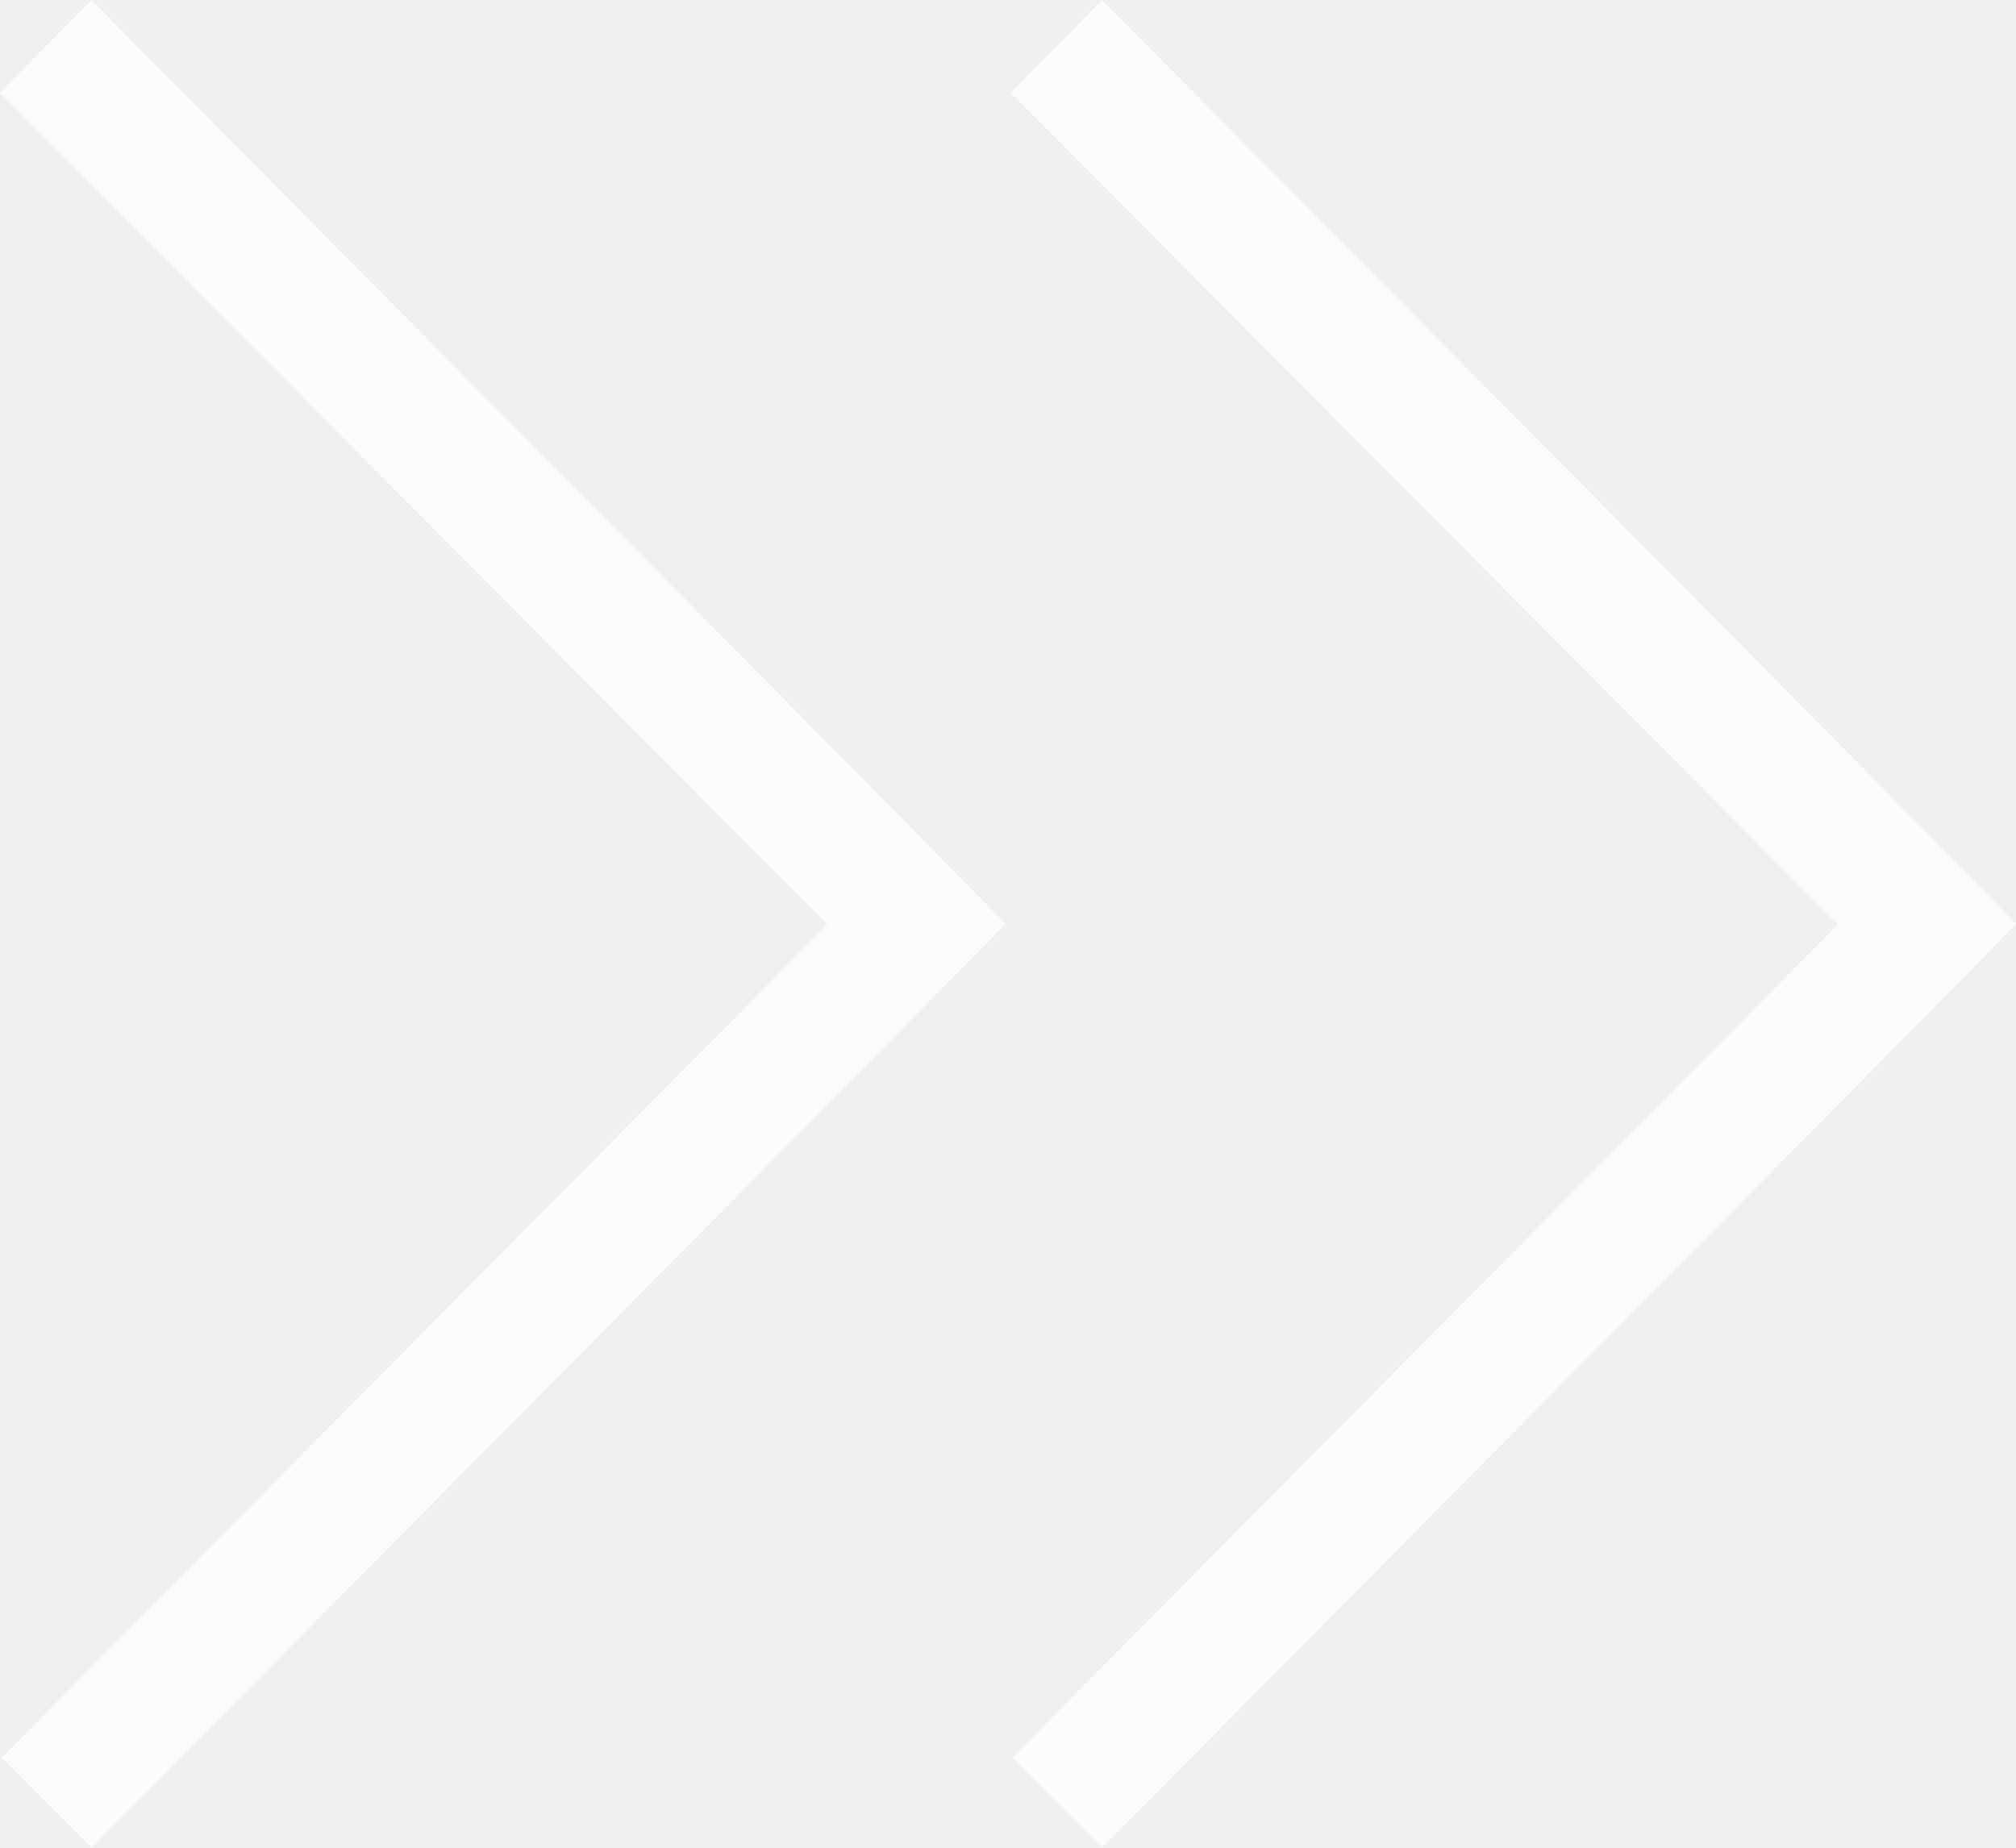
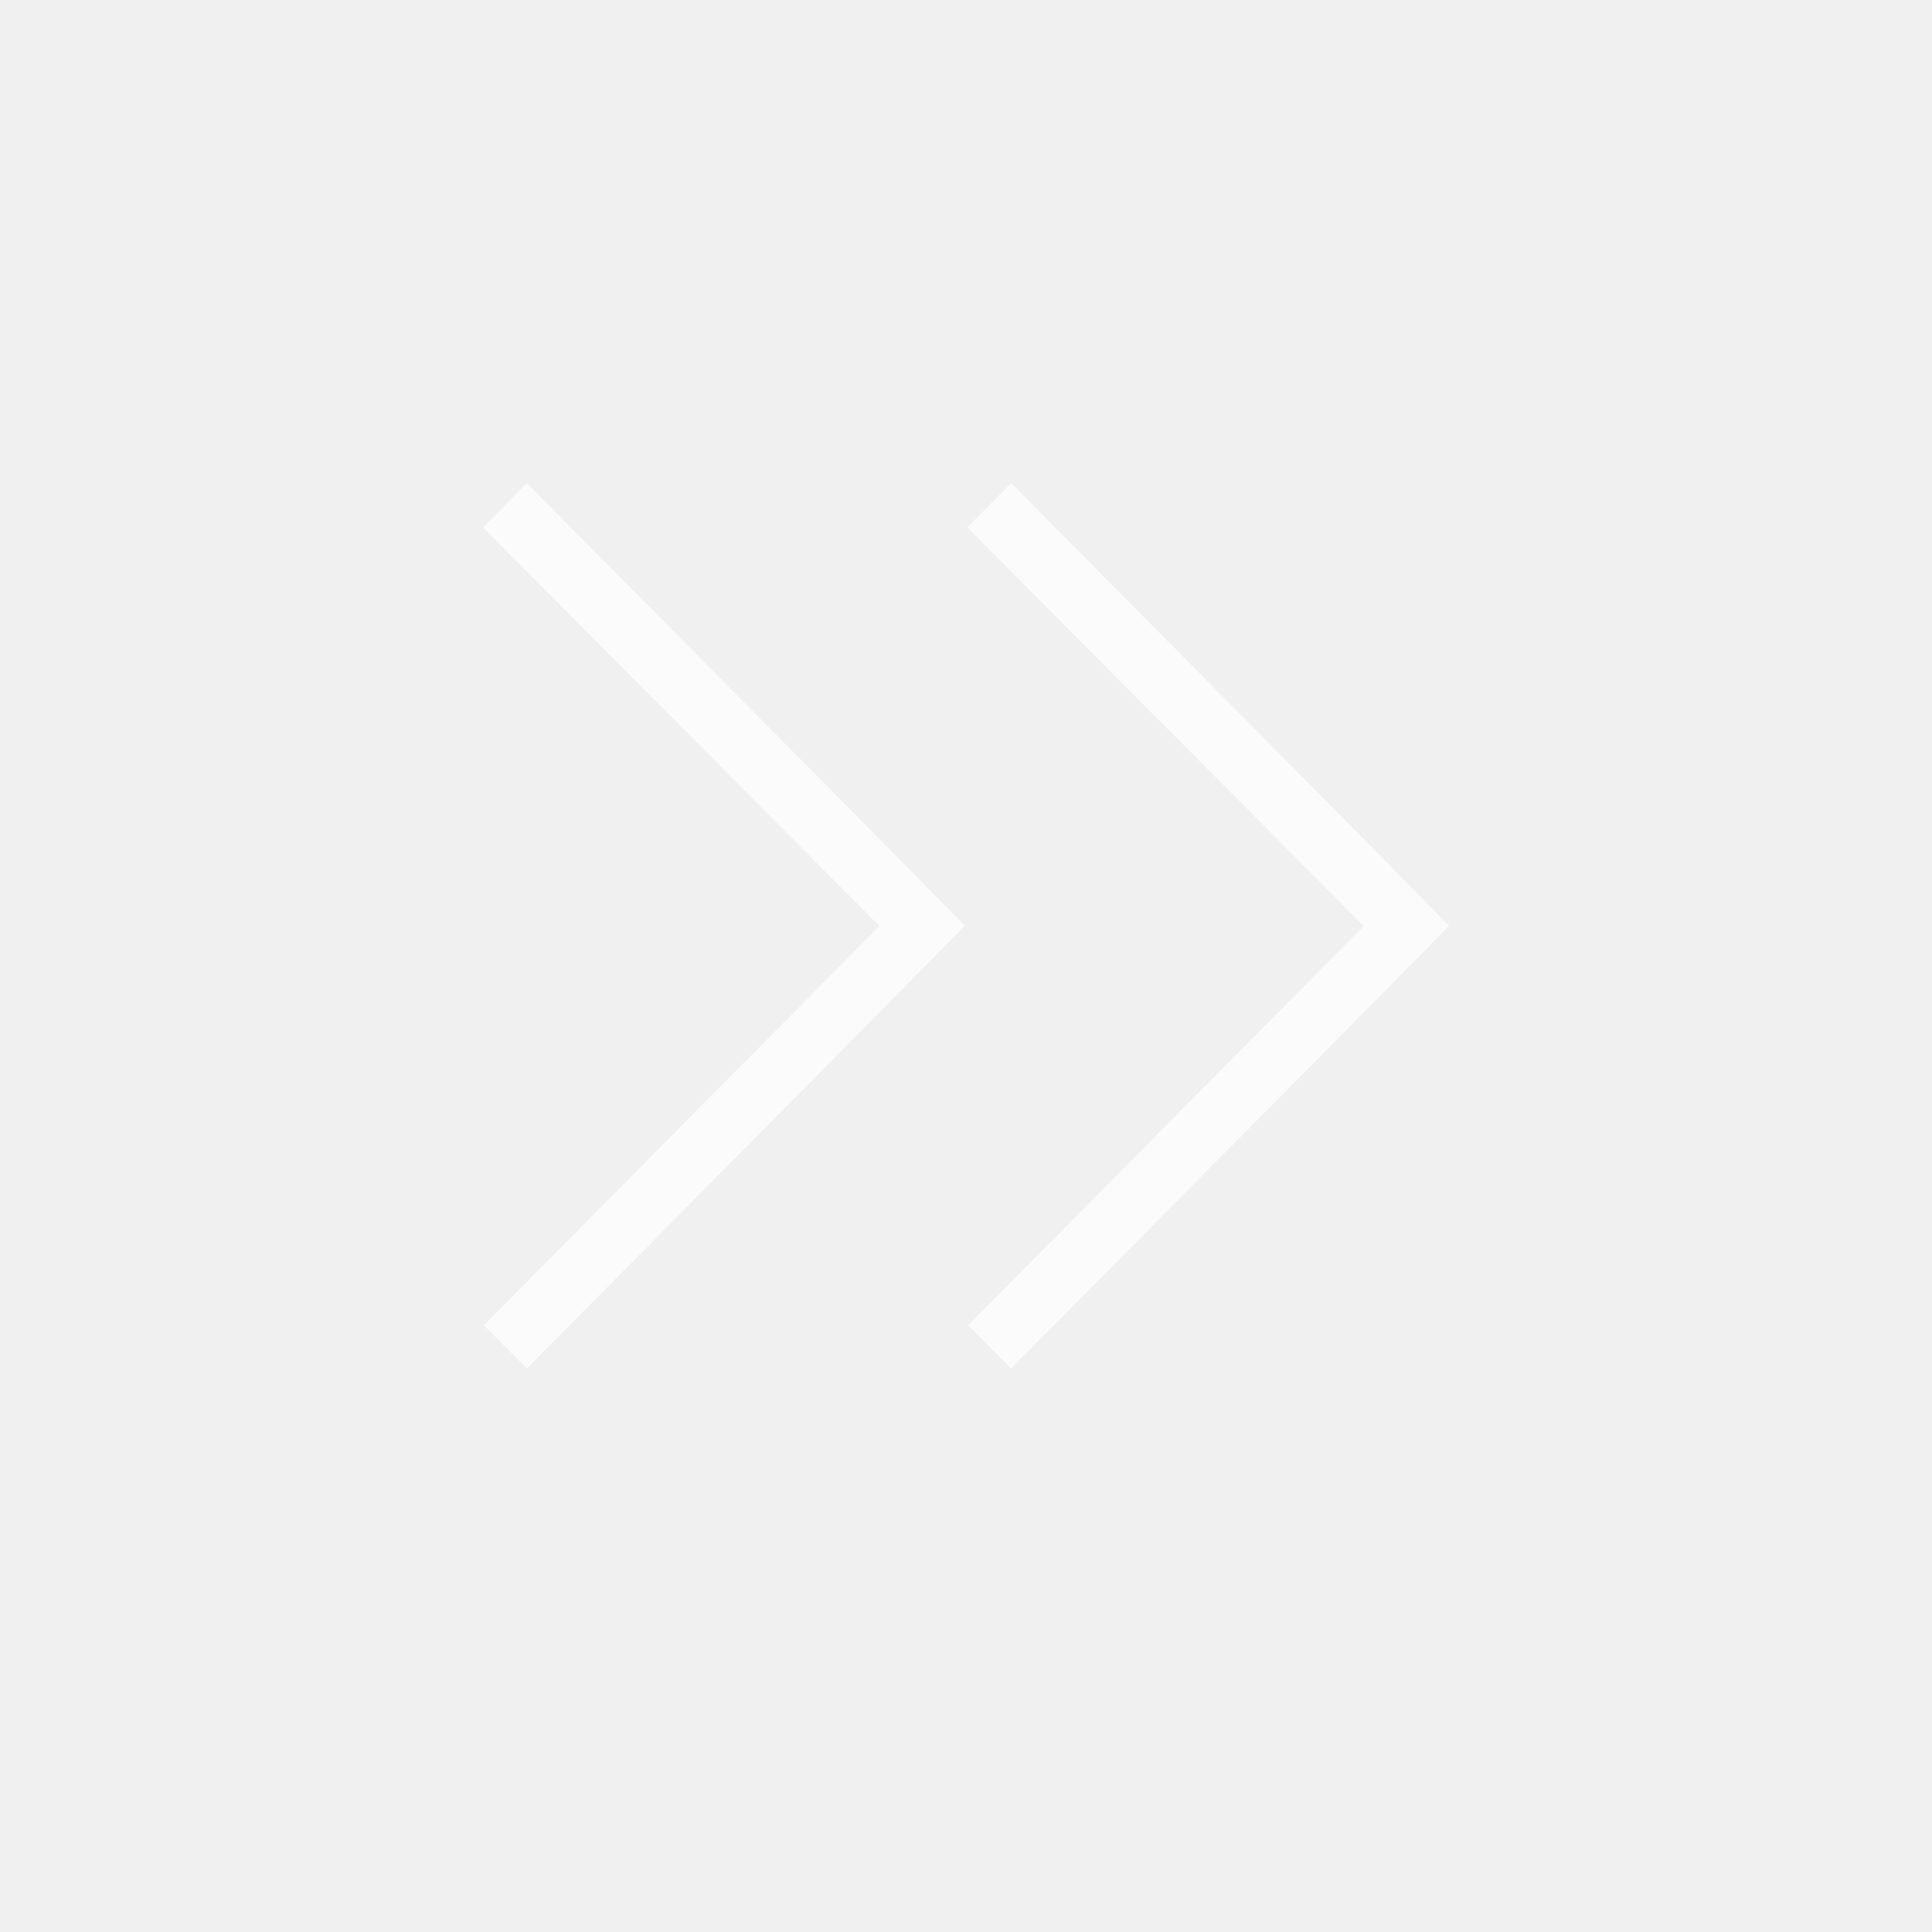
- <svg xmlns="http://www.w3.org/2000/svg" width="12px" height="11px" viewBox="0 0 12 11" version="1.1">
+ <svg xmlns="http://www.w3.org/2000/svg" viewBox="-6 -6 24 24" version="1.1">
  <g id="Nav-visual-Spec---v3" stroke="none" stroke-width="1" fill="none" fill-rule="evenodd" opacity="0.7">
    <g id="b01" transform="translate(-21, -765)" fill="#FFFFFF">
      <path d="M30.28,767.745 L27.56,765 L27.016,765.552 L31.94,770.504 L27.026,775.463 L27.561,776 L30.28,773.255 C31.776,771.746 33,770.506 33,770.5 C33,770.494 31.776,769.254 30.28,767.744 L30.28,767.745 Z M24.264,767.745 L21.544,765 L21,765.552 L25.924,770.504 L21.01,775.463 L21.545,776 L24.264,773.255 C25.76,771.746 26.984,770.506 26.984,770.5 C26.984,770.494 25.76,769.254 24.264,767.744 L24.264,767.745 Z" id="Fill-1" />
    </g>
  </g>
</svg>
